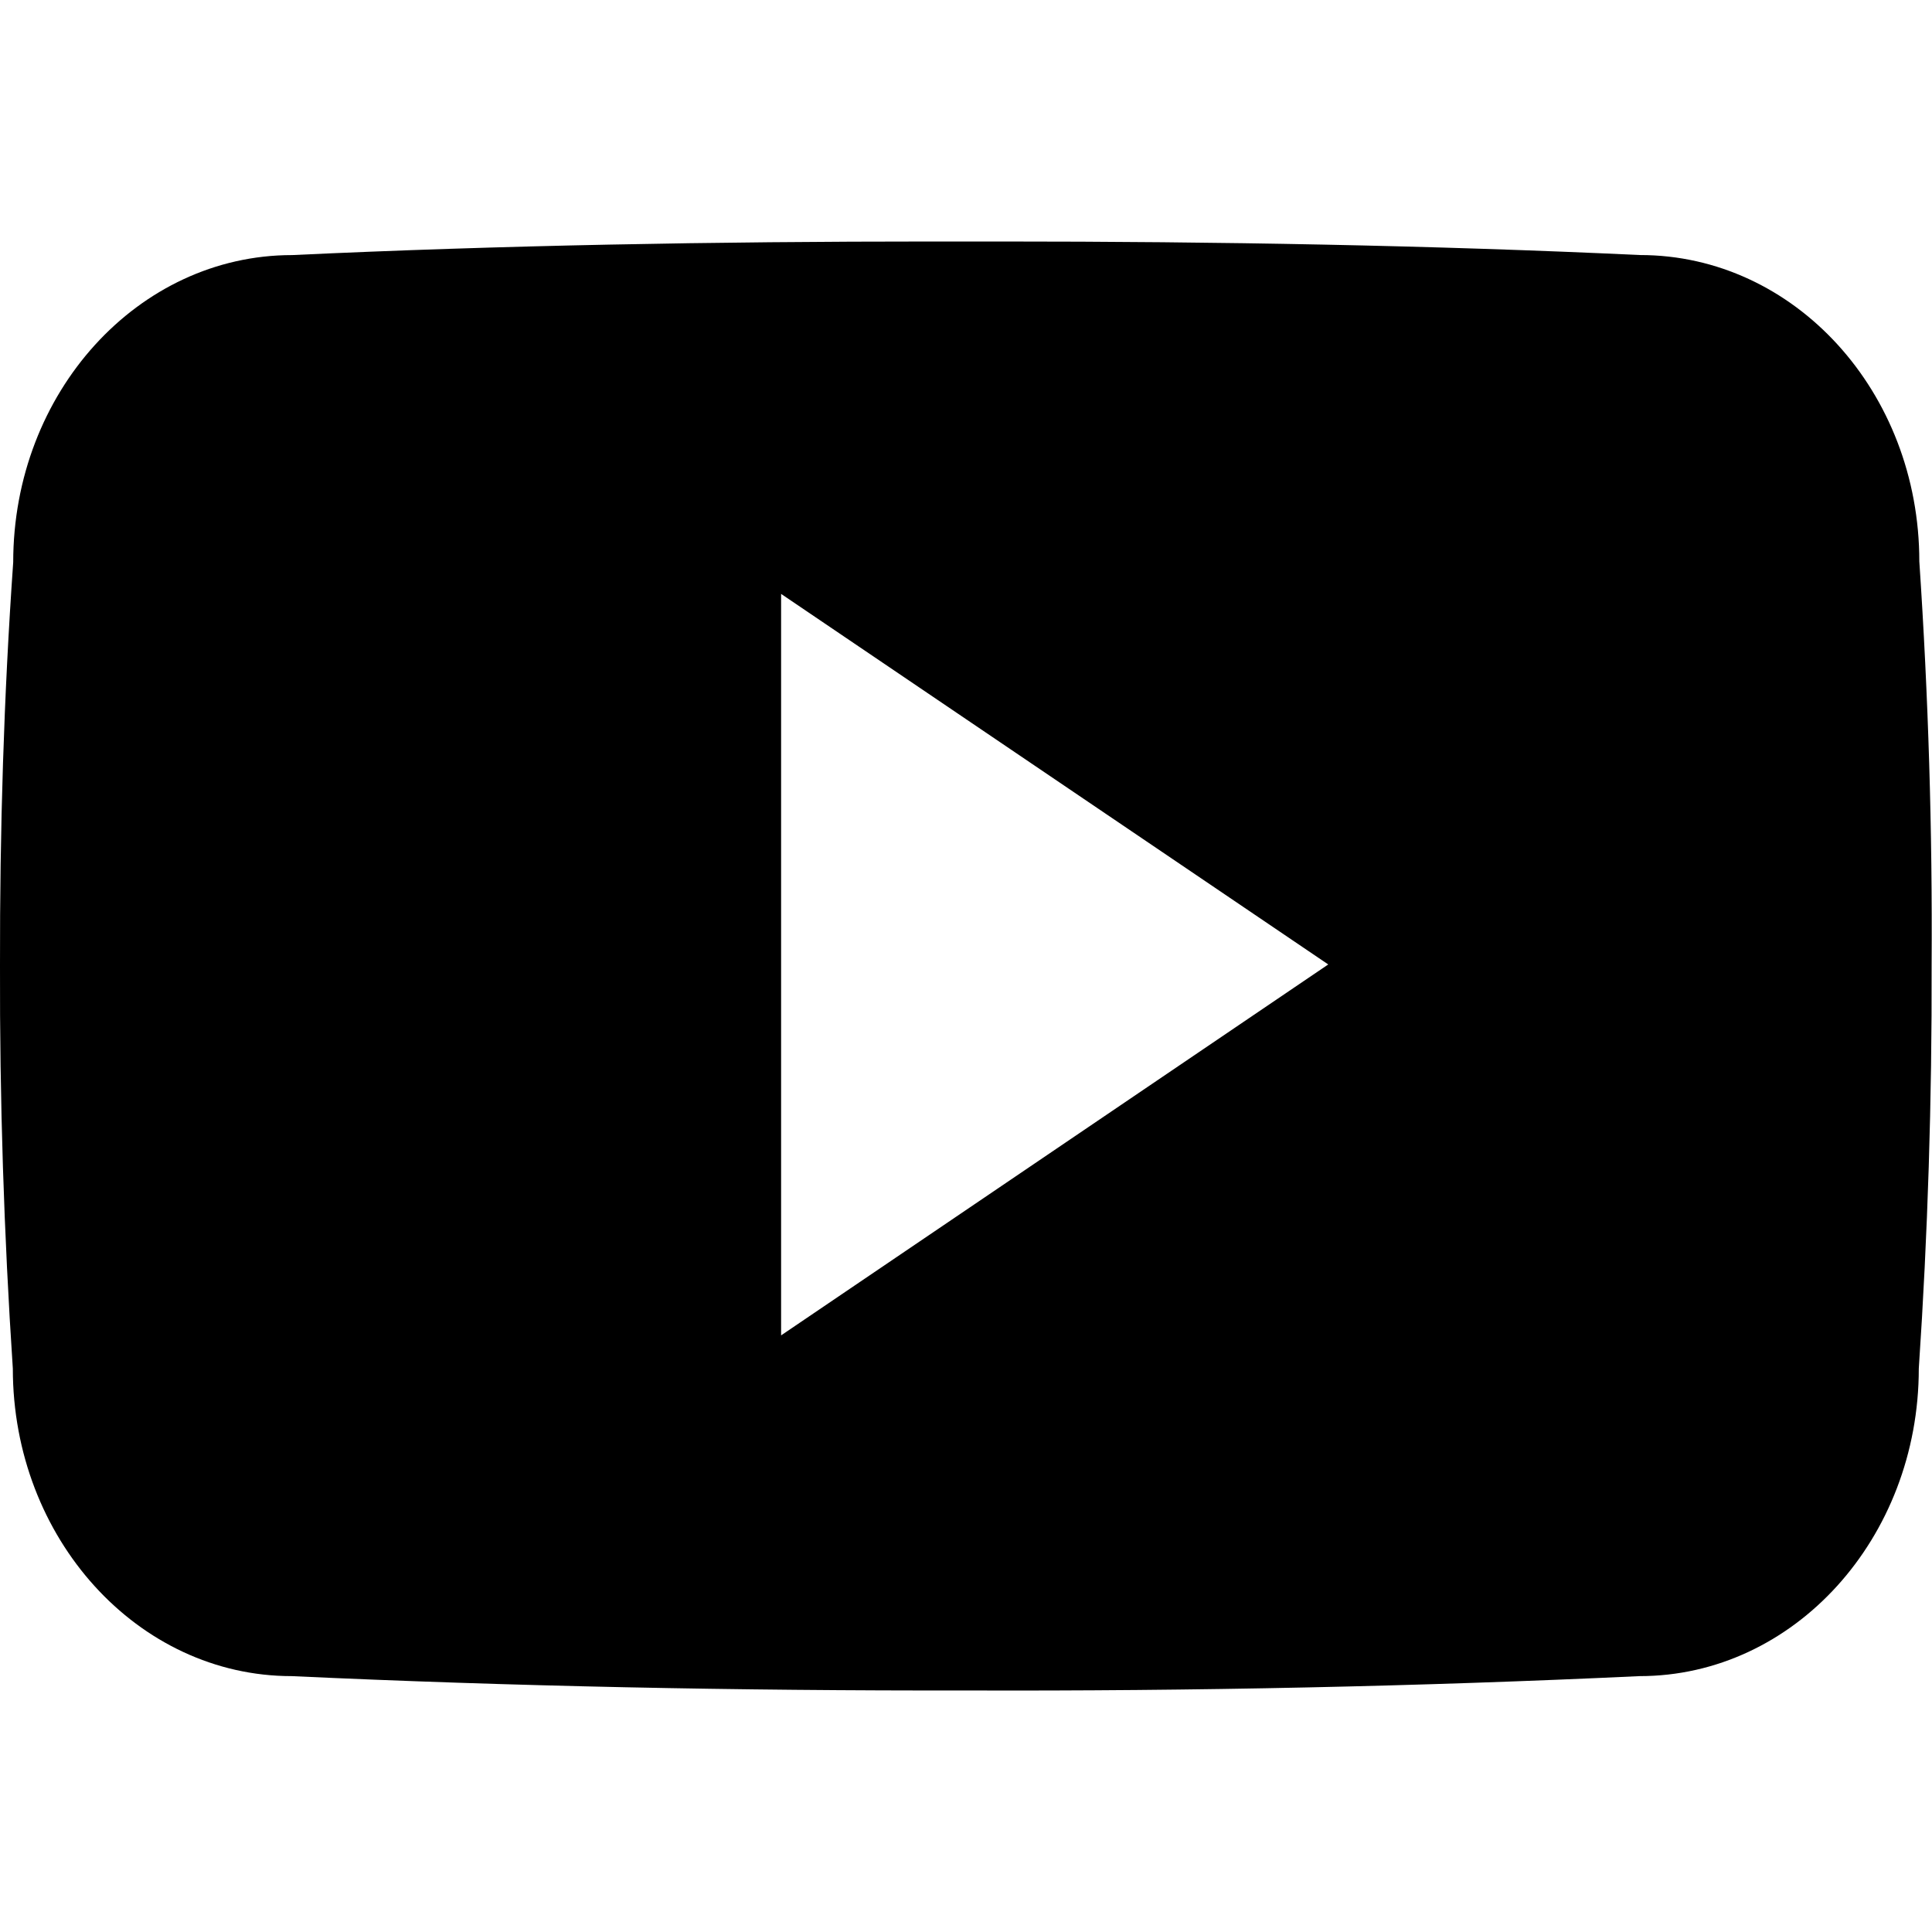
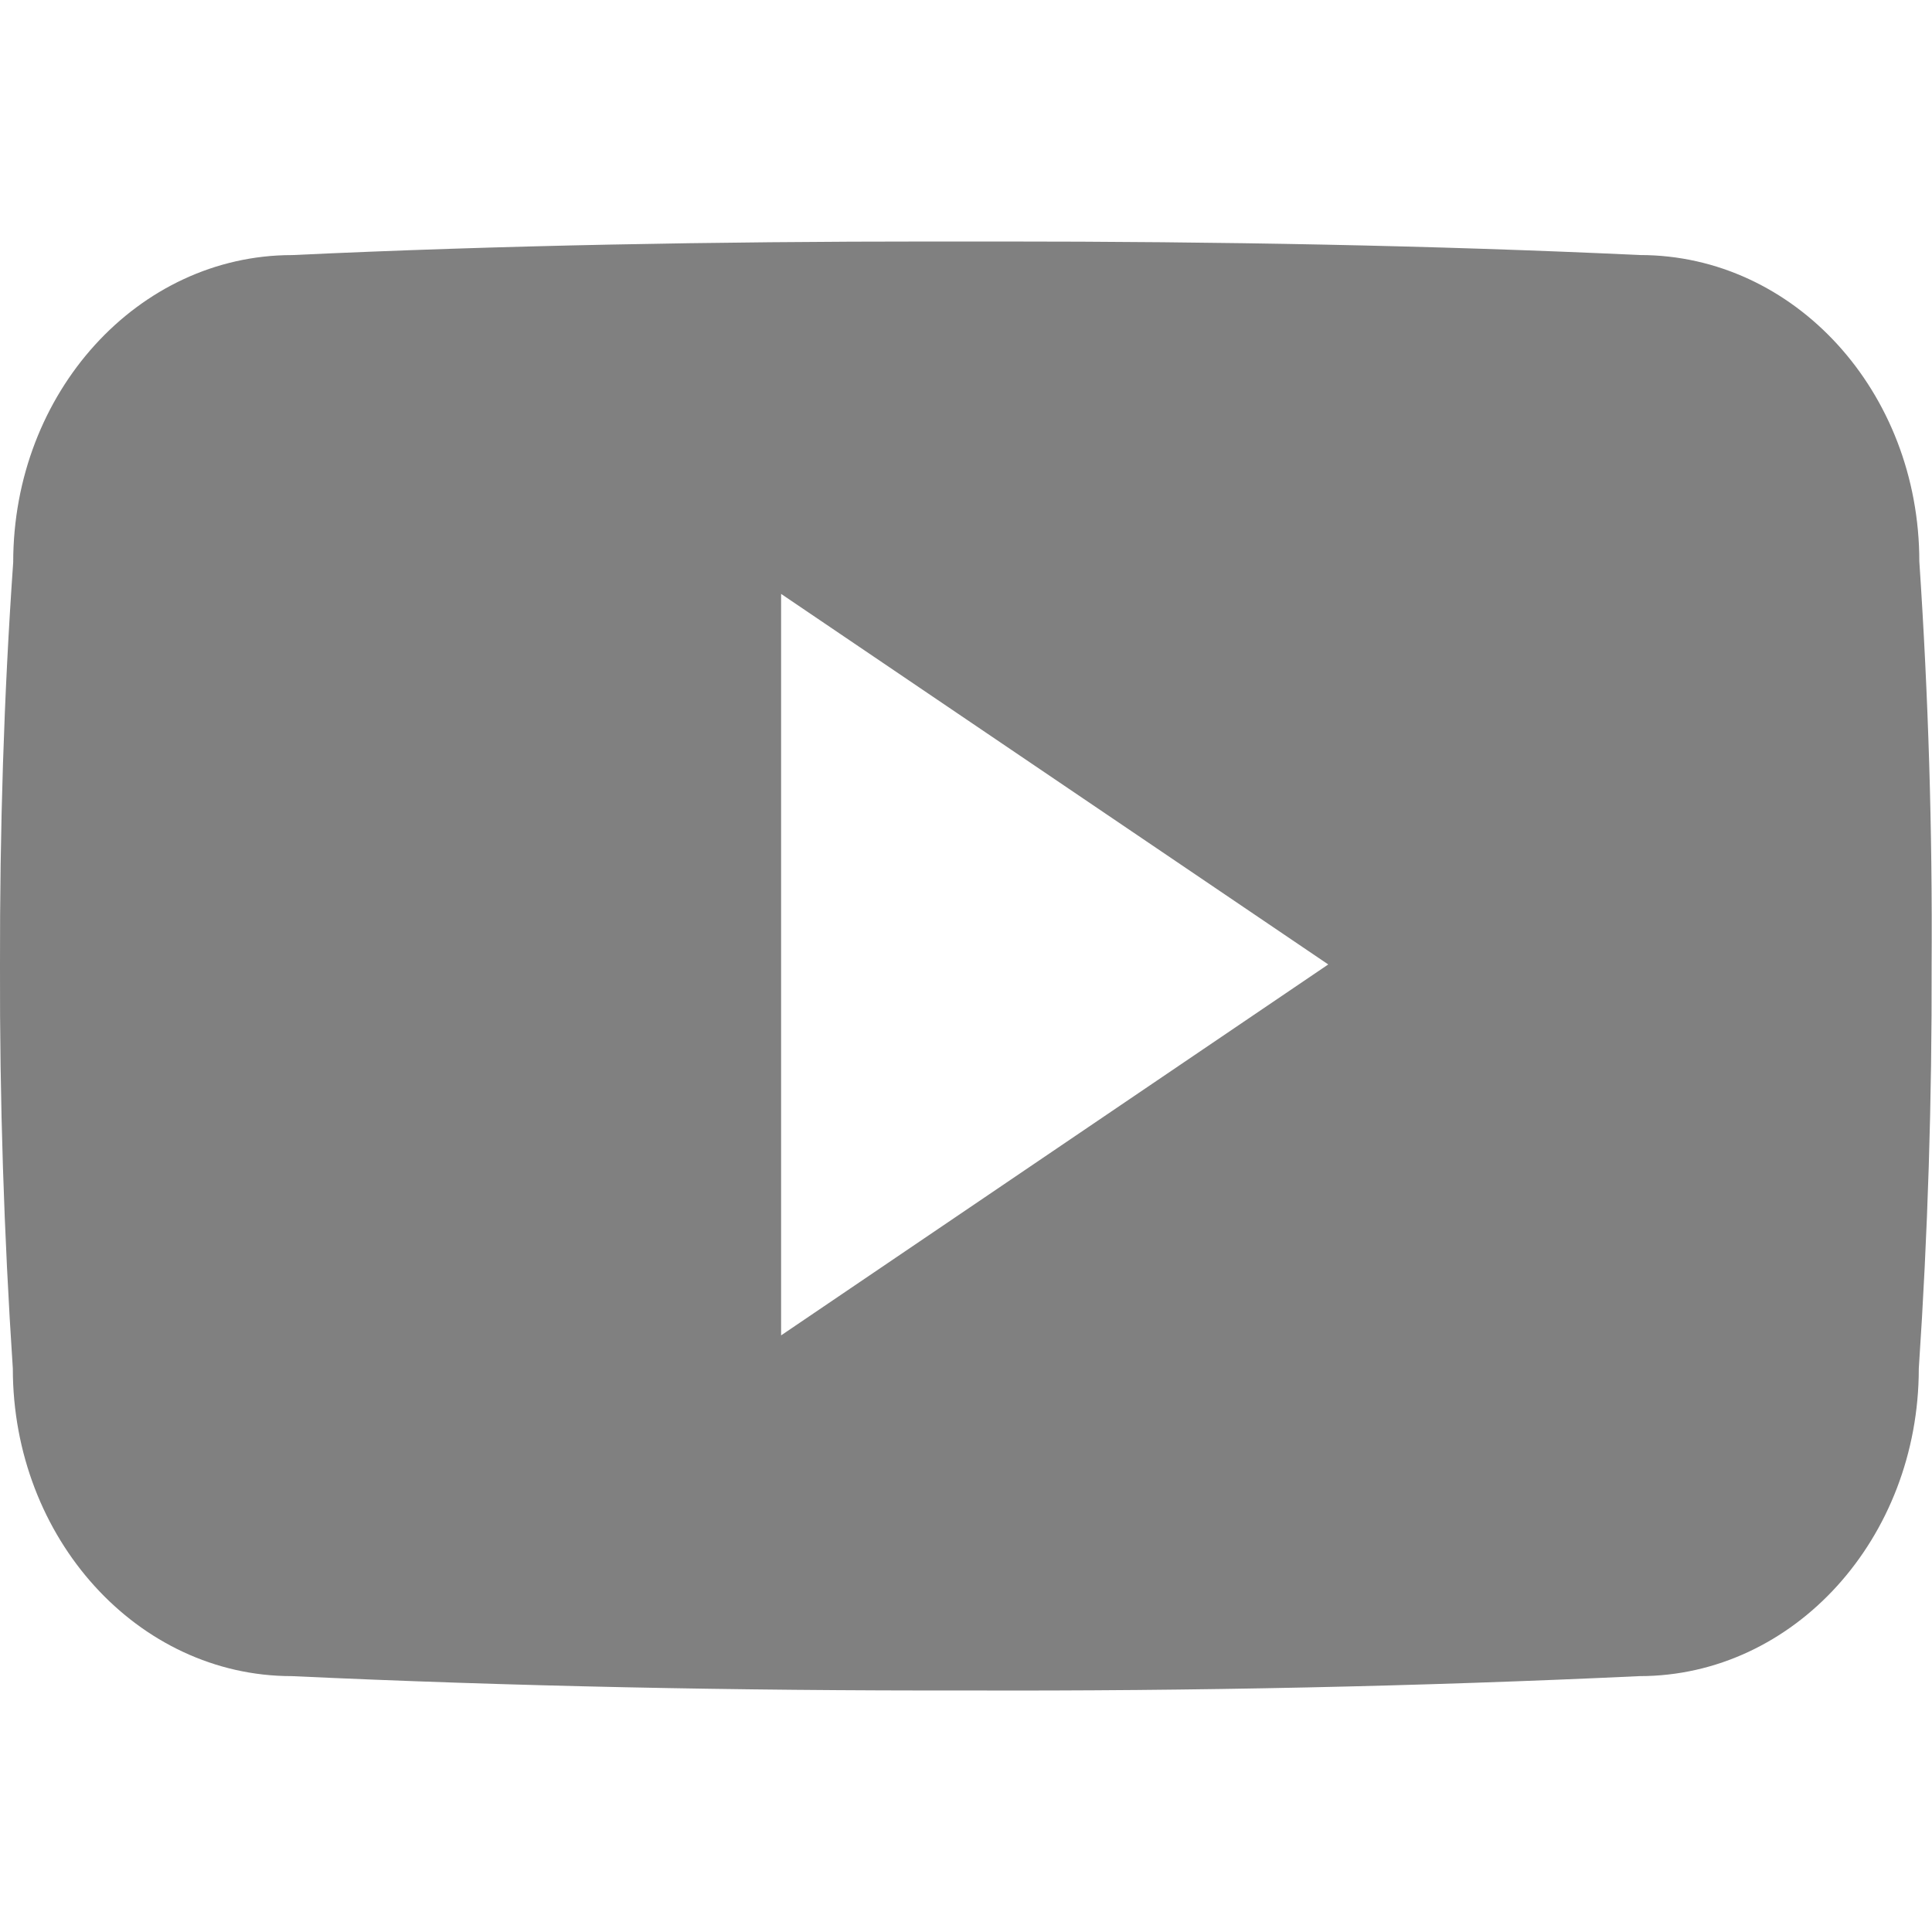
- <svg xmlns="http://www.w3.org/2000/svg" width="15" height="15" viewBox="0 0 512 512">
+ <svg xmlns="http://www.w3.org/2000/svg" fill="grey" width="15" height="15" viewBox="0 0 512 512">
  <path d="M508.64,148.79c0-45-33.1-81.2-74-81.2C379.24,65,322.74,64,265,64H247c-57.6,0-114.2,1-169.6,3.6-40.8,0-73.9,36.4-73.9,81.4C1,184.59-.06,220.19,0,255.79q-.15,53.4,3.4,106.9c0,45,33.1,81.5,73.9,81.5,58.2,2.7,117.9,3.9,178.6,3.8q91.2.3,178.6-3.8c40.9,0,74-36.5,74-81.5,2.4-35.7,3.5-71.3,3.4-107Q512.24,202.29,508.64,148.79ZM207,353.89V157.39l145,98.2Z" />
</svg>
